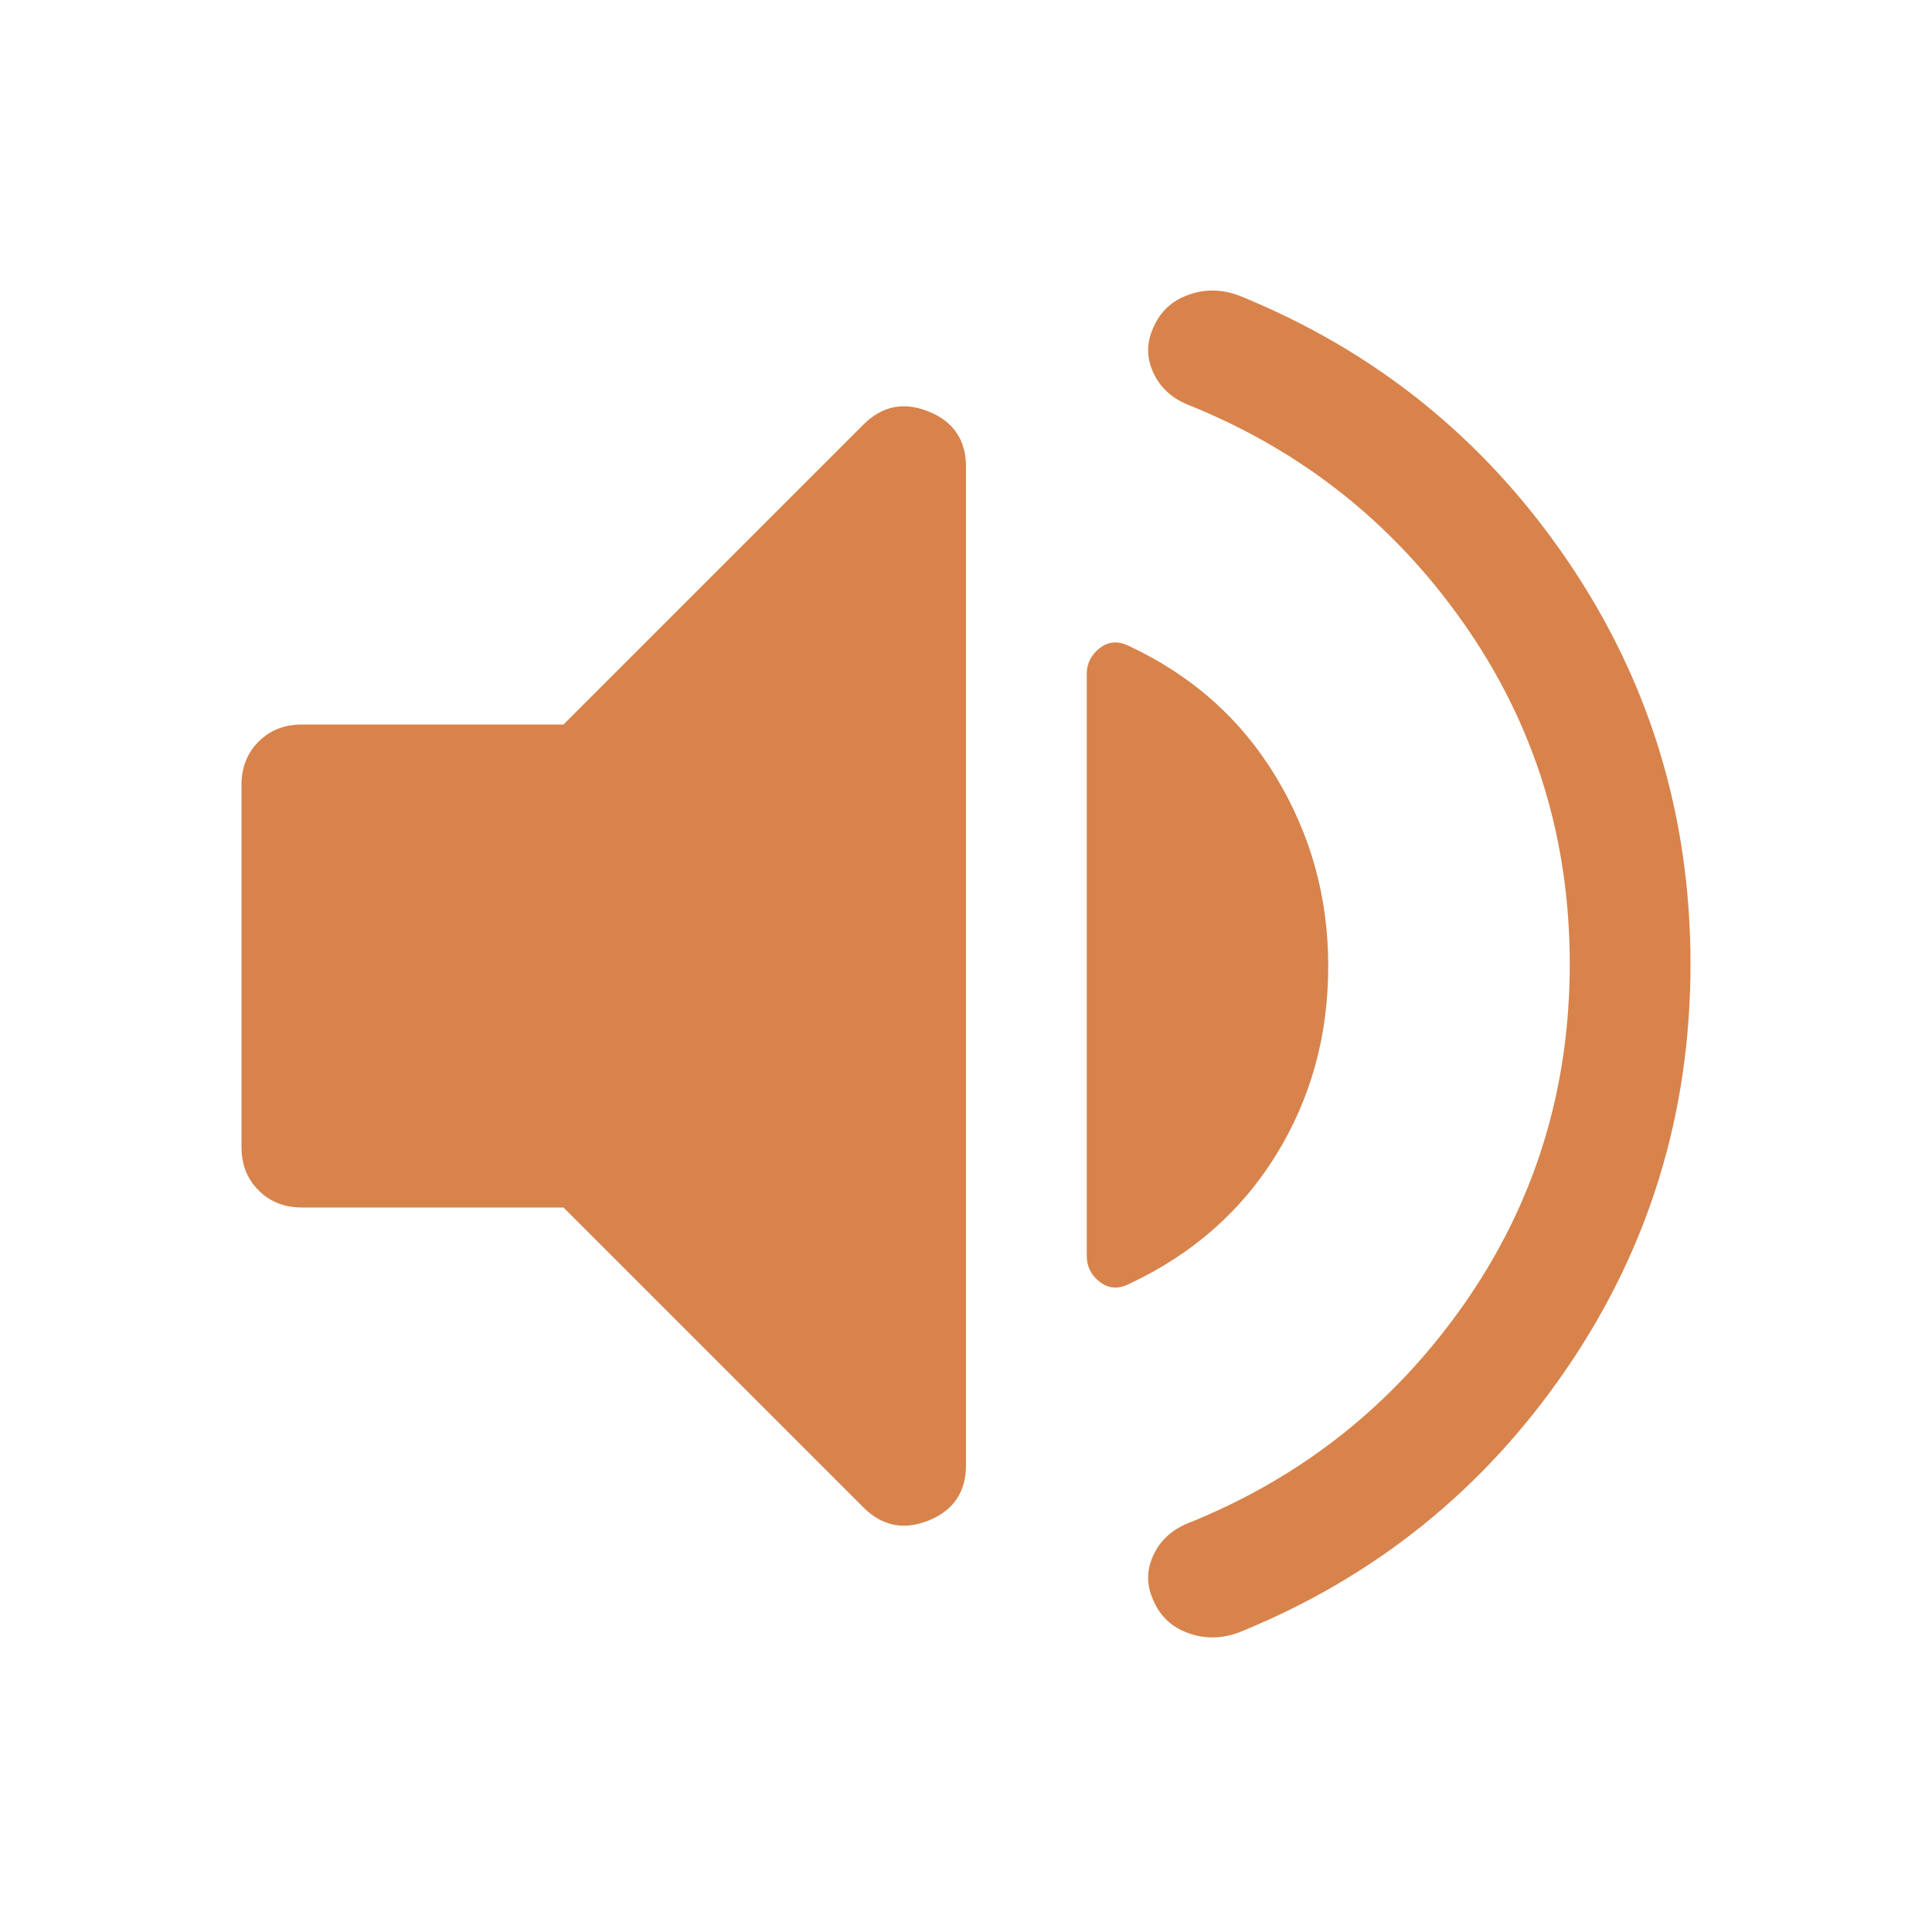
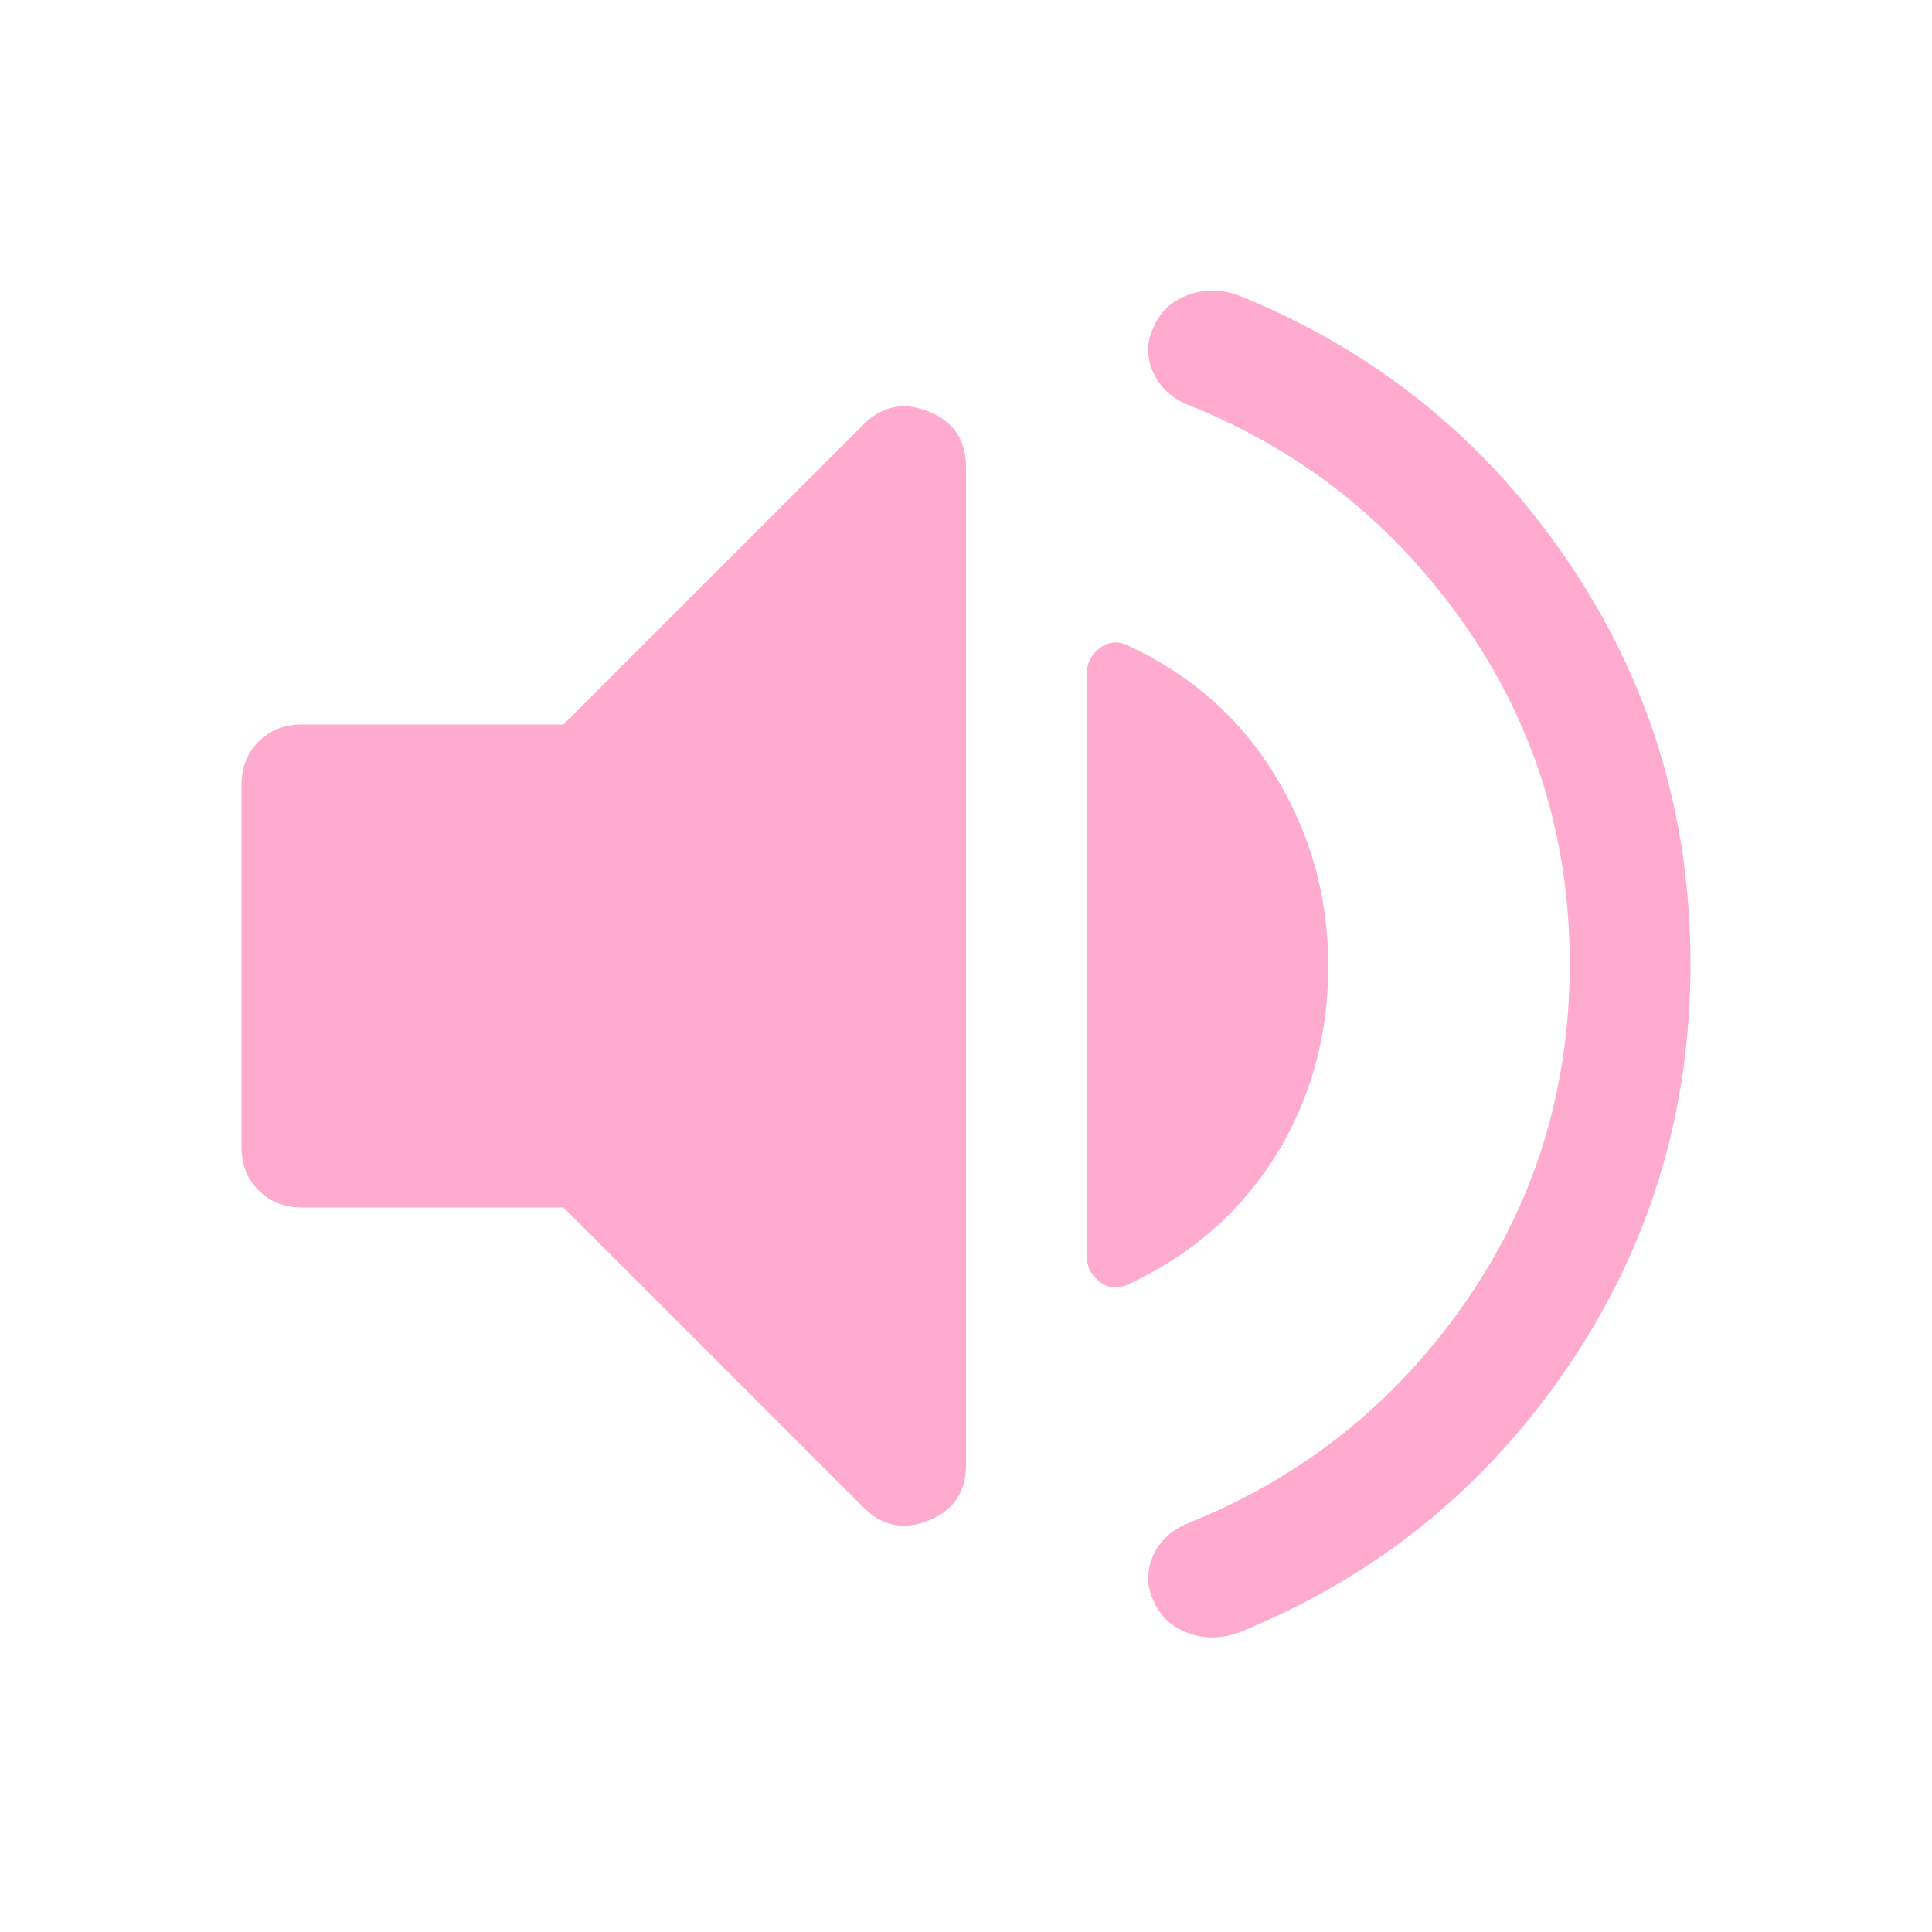
- <svg xmlns="http://www.w3.org/2000/svg" height="48px" viewBox="0 -960 960 960" width="48px" fill="#d8834c">
+ <svg xmlns="http://www.w3.org/2000/svg" height="48px" viewBox="0 -960 960 960" width="48px" fill="#ffaacf">
  <path d="M780-481q0-94-52.5-169T590-759q-12-5-17-16t0-22q5-12 17.5-16.5t25.5.5q101 41 162.5 131T840-481q0 111-61.5 201T616-149q-13 5-25.5.5T573-165q-5-11 0-22t17-16q85-34 137.5-109T780-481ZM280-360H150q-13 0-21.5-8.5T120-390v-180q0-13 8.5-21.5T150-600h130l149-149q14-14 32.5-6.5T480-728v496q0 20-18.5 27.5T429-211L280-360Zm380-120q0 52-26 94t-73 64q-8 4-14.5-1t-6.5-13v-289q0-8 6.5-13t14.5-1q47 22 73 65t26 94Z" />
</svg>
